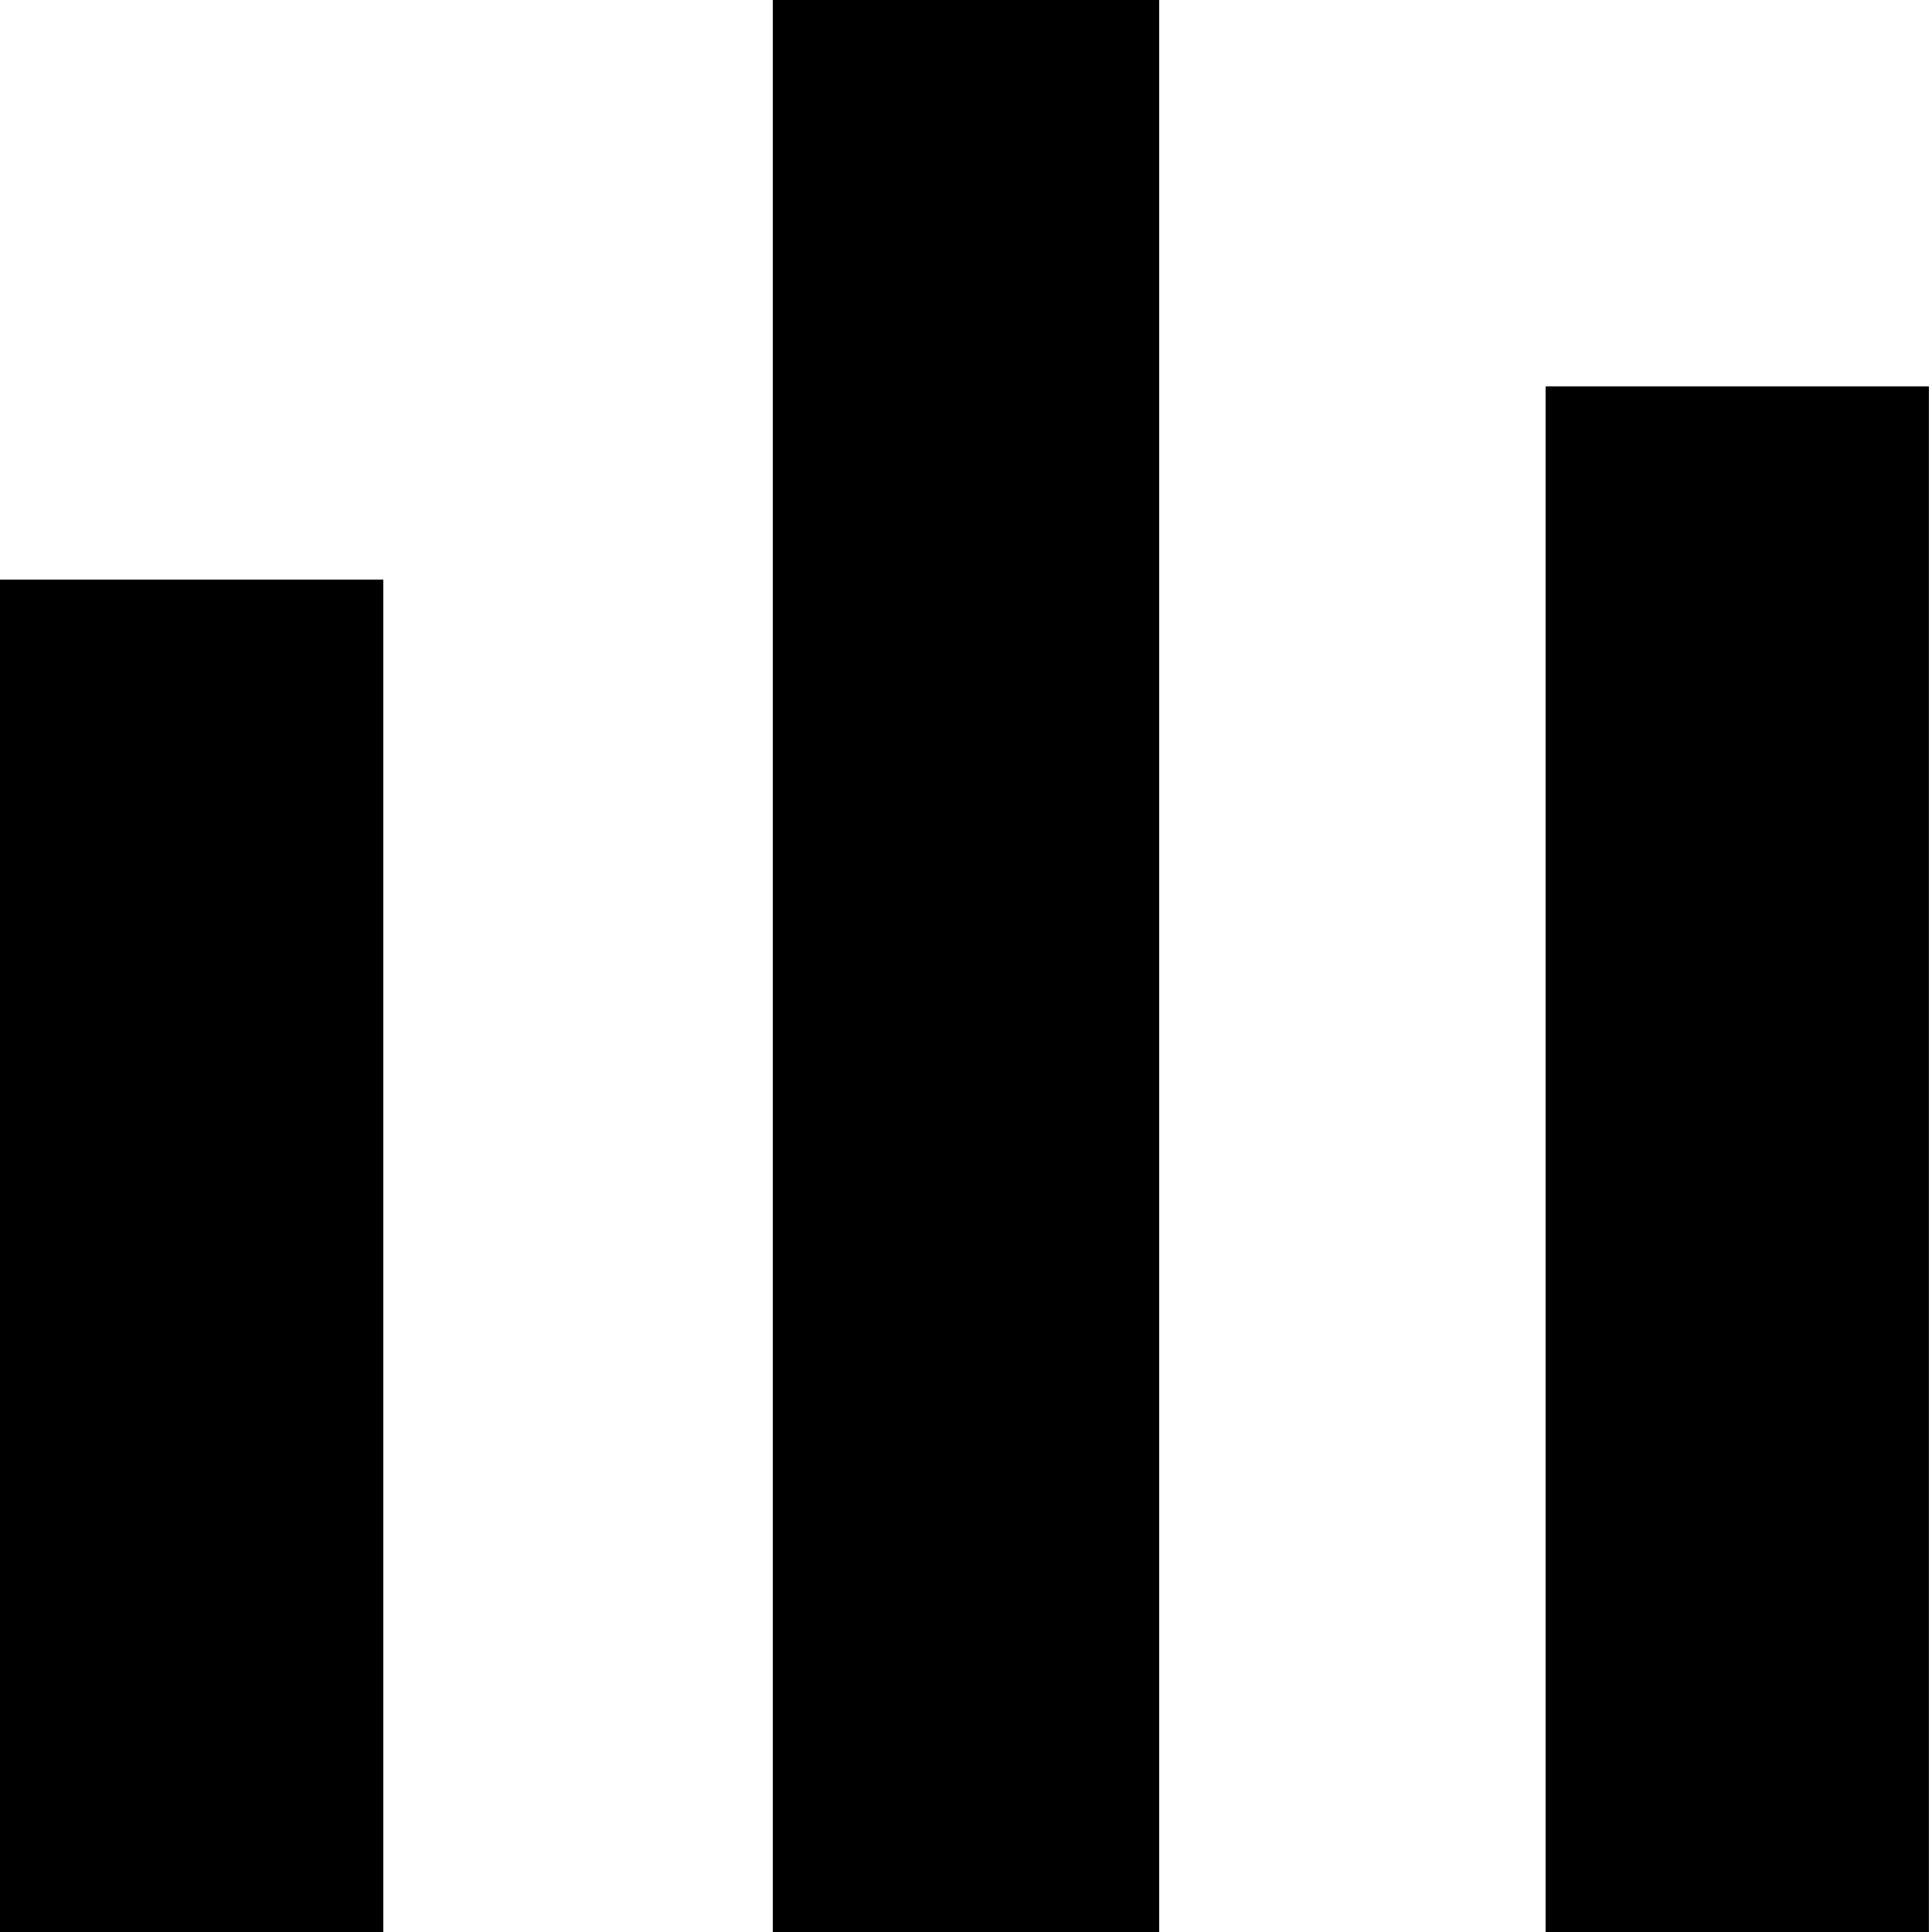
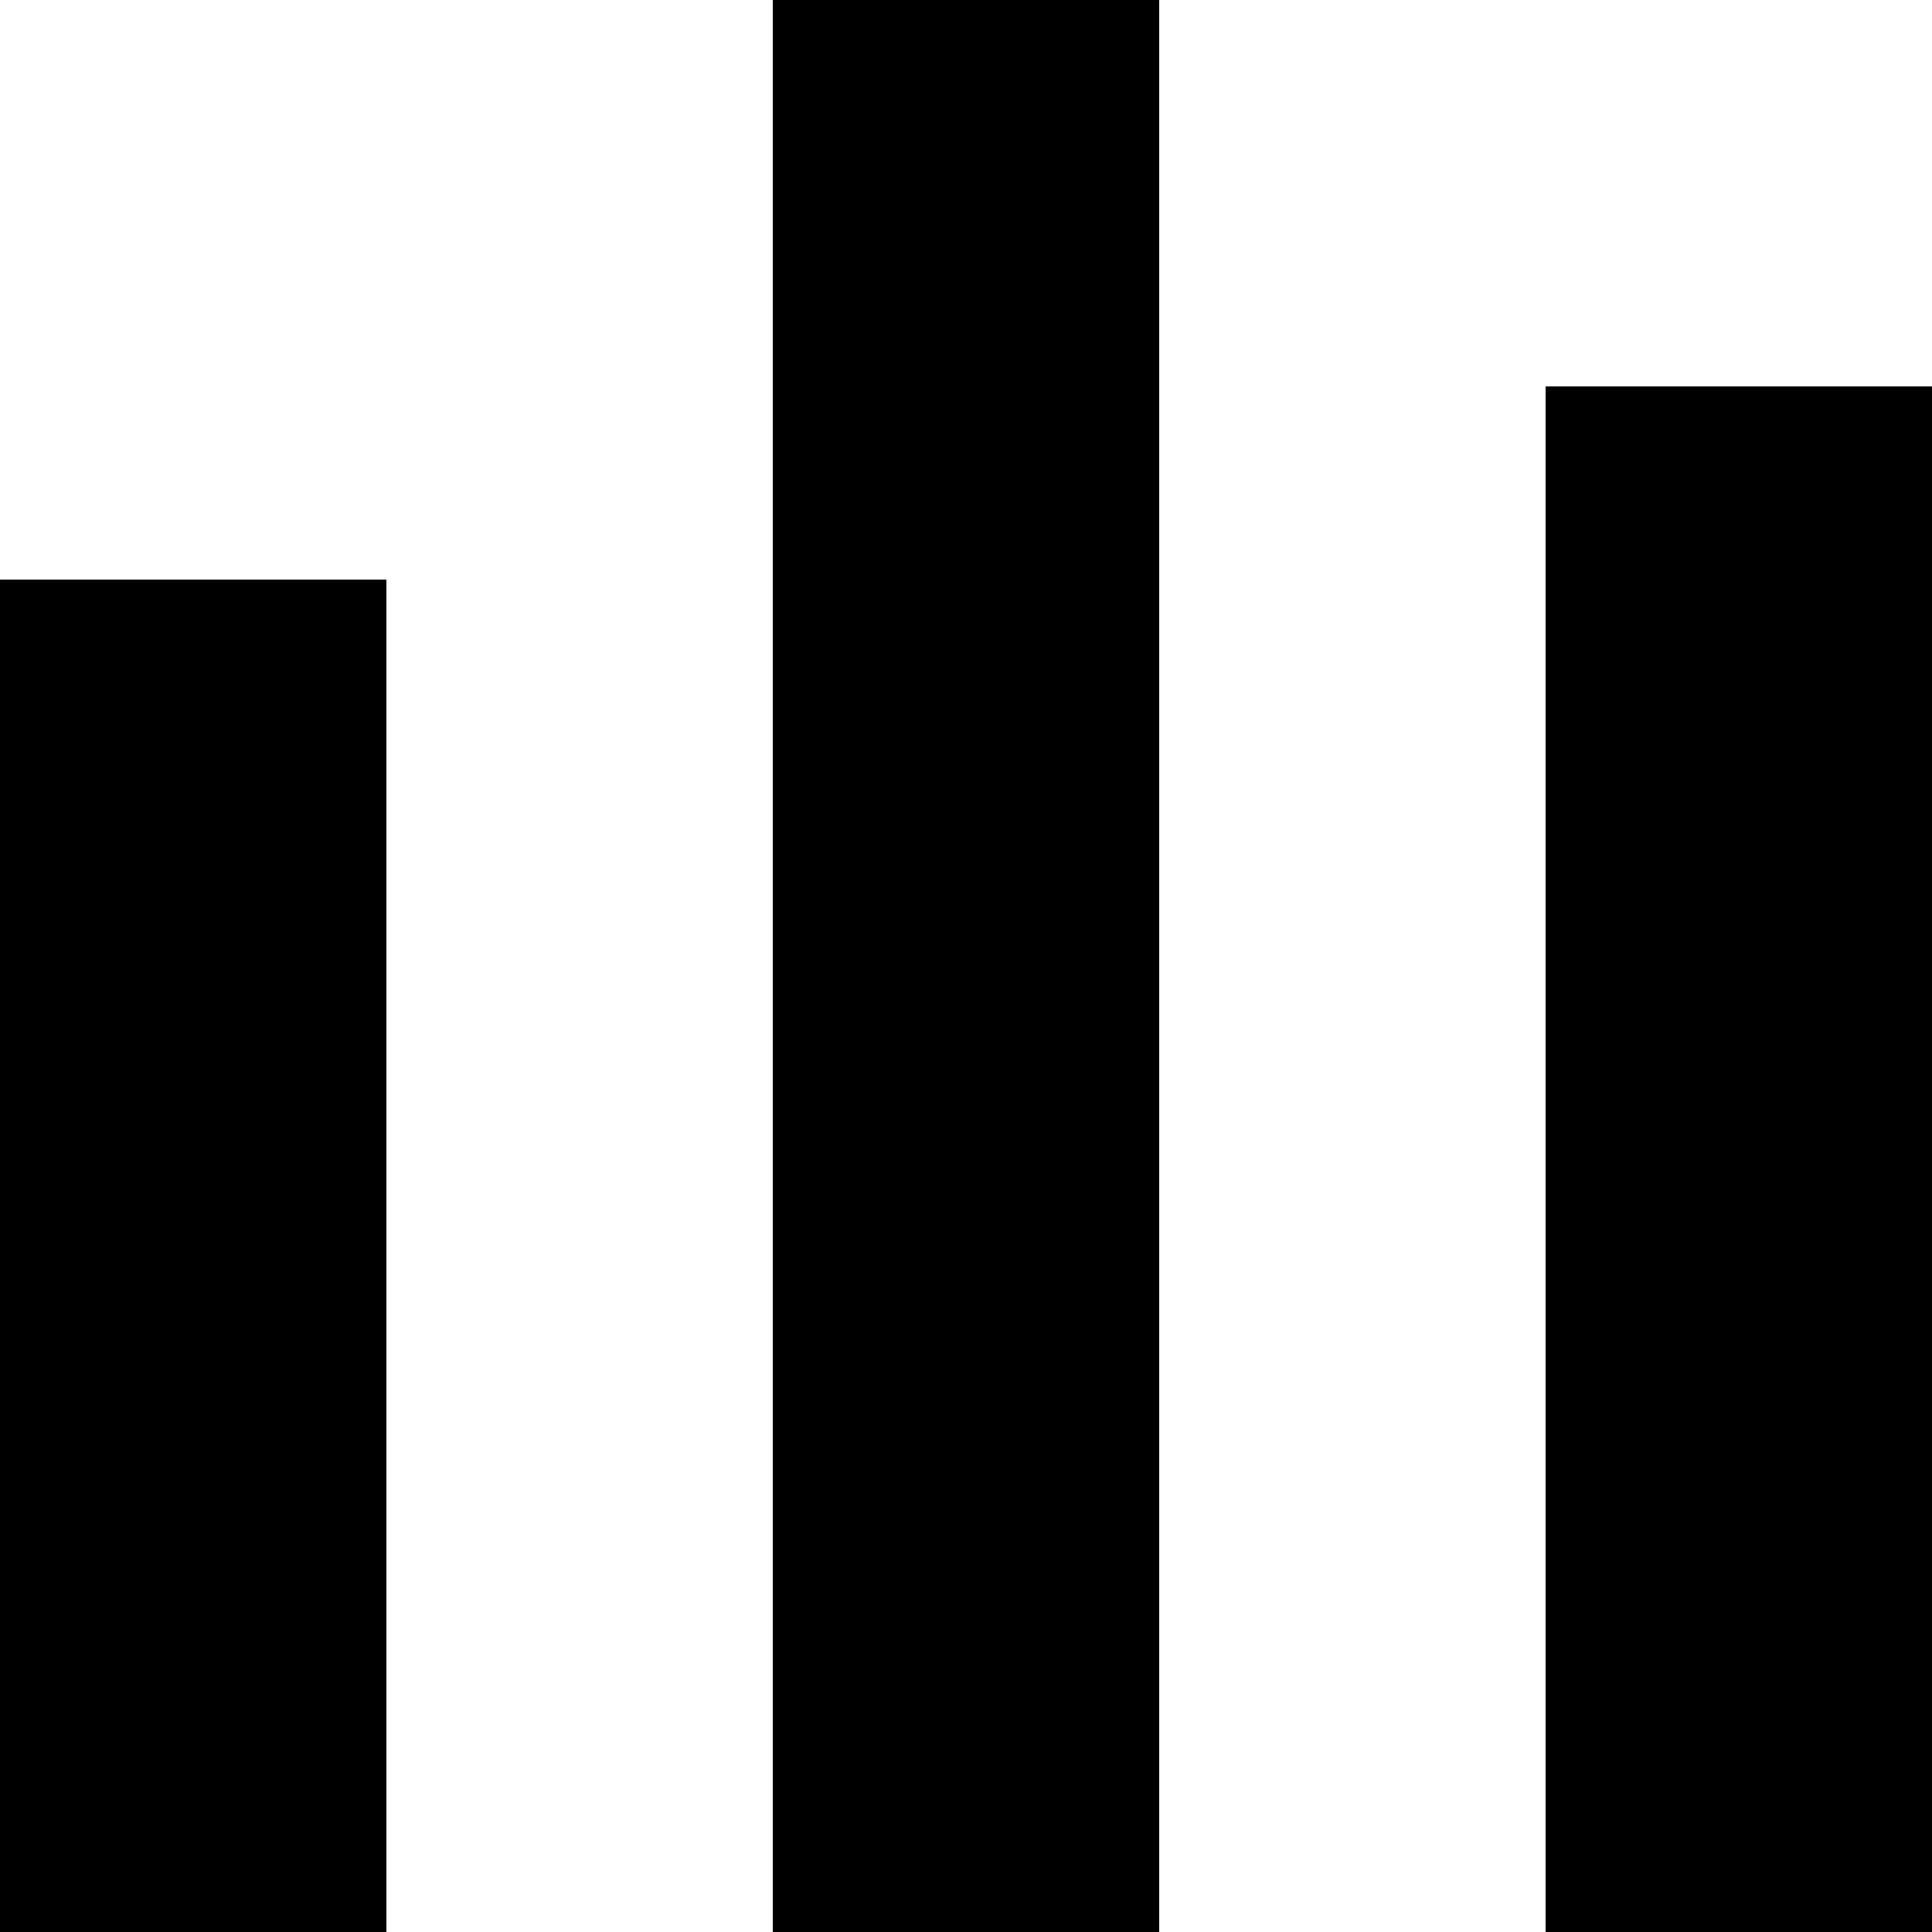
- <svg xmlns="http://www.w3.org/2000/svg" version="1.1" id="Layer_1" x="0px" y="0px" width="10px" height="10px" viewBox="0 0 10 10" enable-background="new 0 0 10 10" xml:space="preserve">
-   <rect x="8" y="2" width="1.984" height="8" />
-   <rect y="3" width="1.984" height="7" />
+ <svg xmlns="http://www.w3.org/2000/svg" width="10" height="10" viewBox="0 0 10 10">
+   <rect x="8" y="2" width="2" height="8" />
+   <rect y="3" width="2" height="7" />
  <rect x="4" width="2" height="10" />
</svg>
